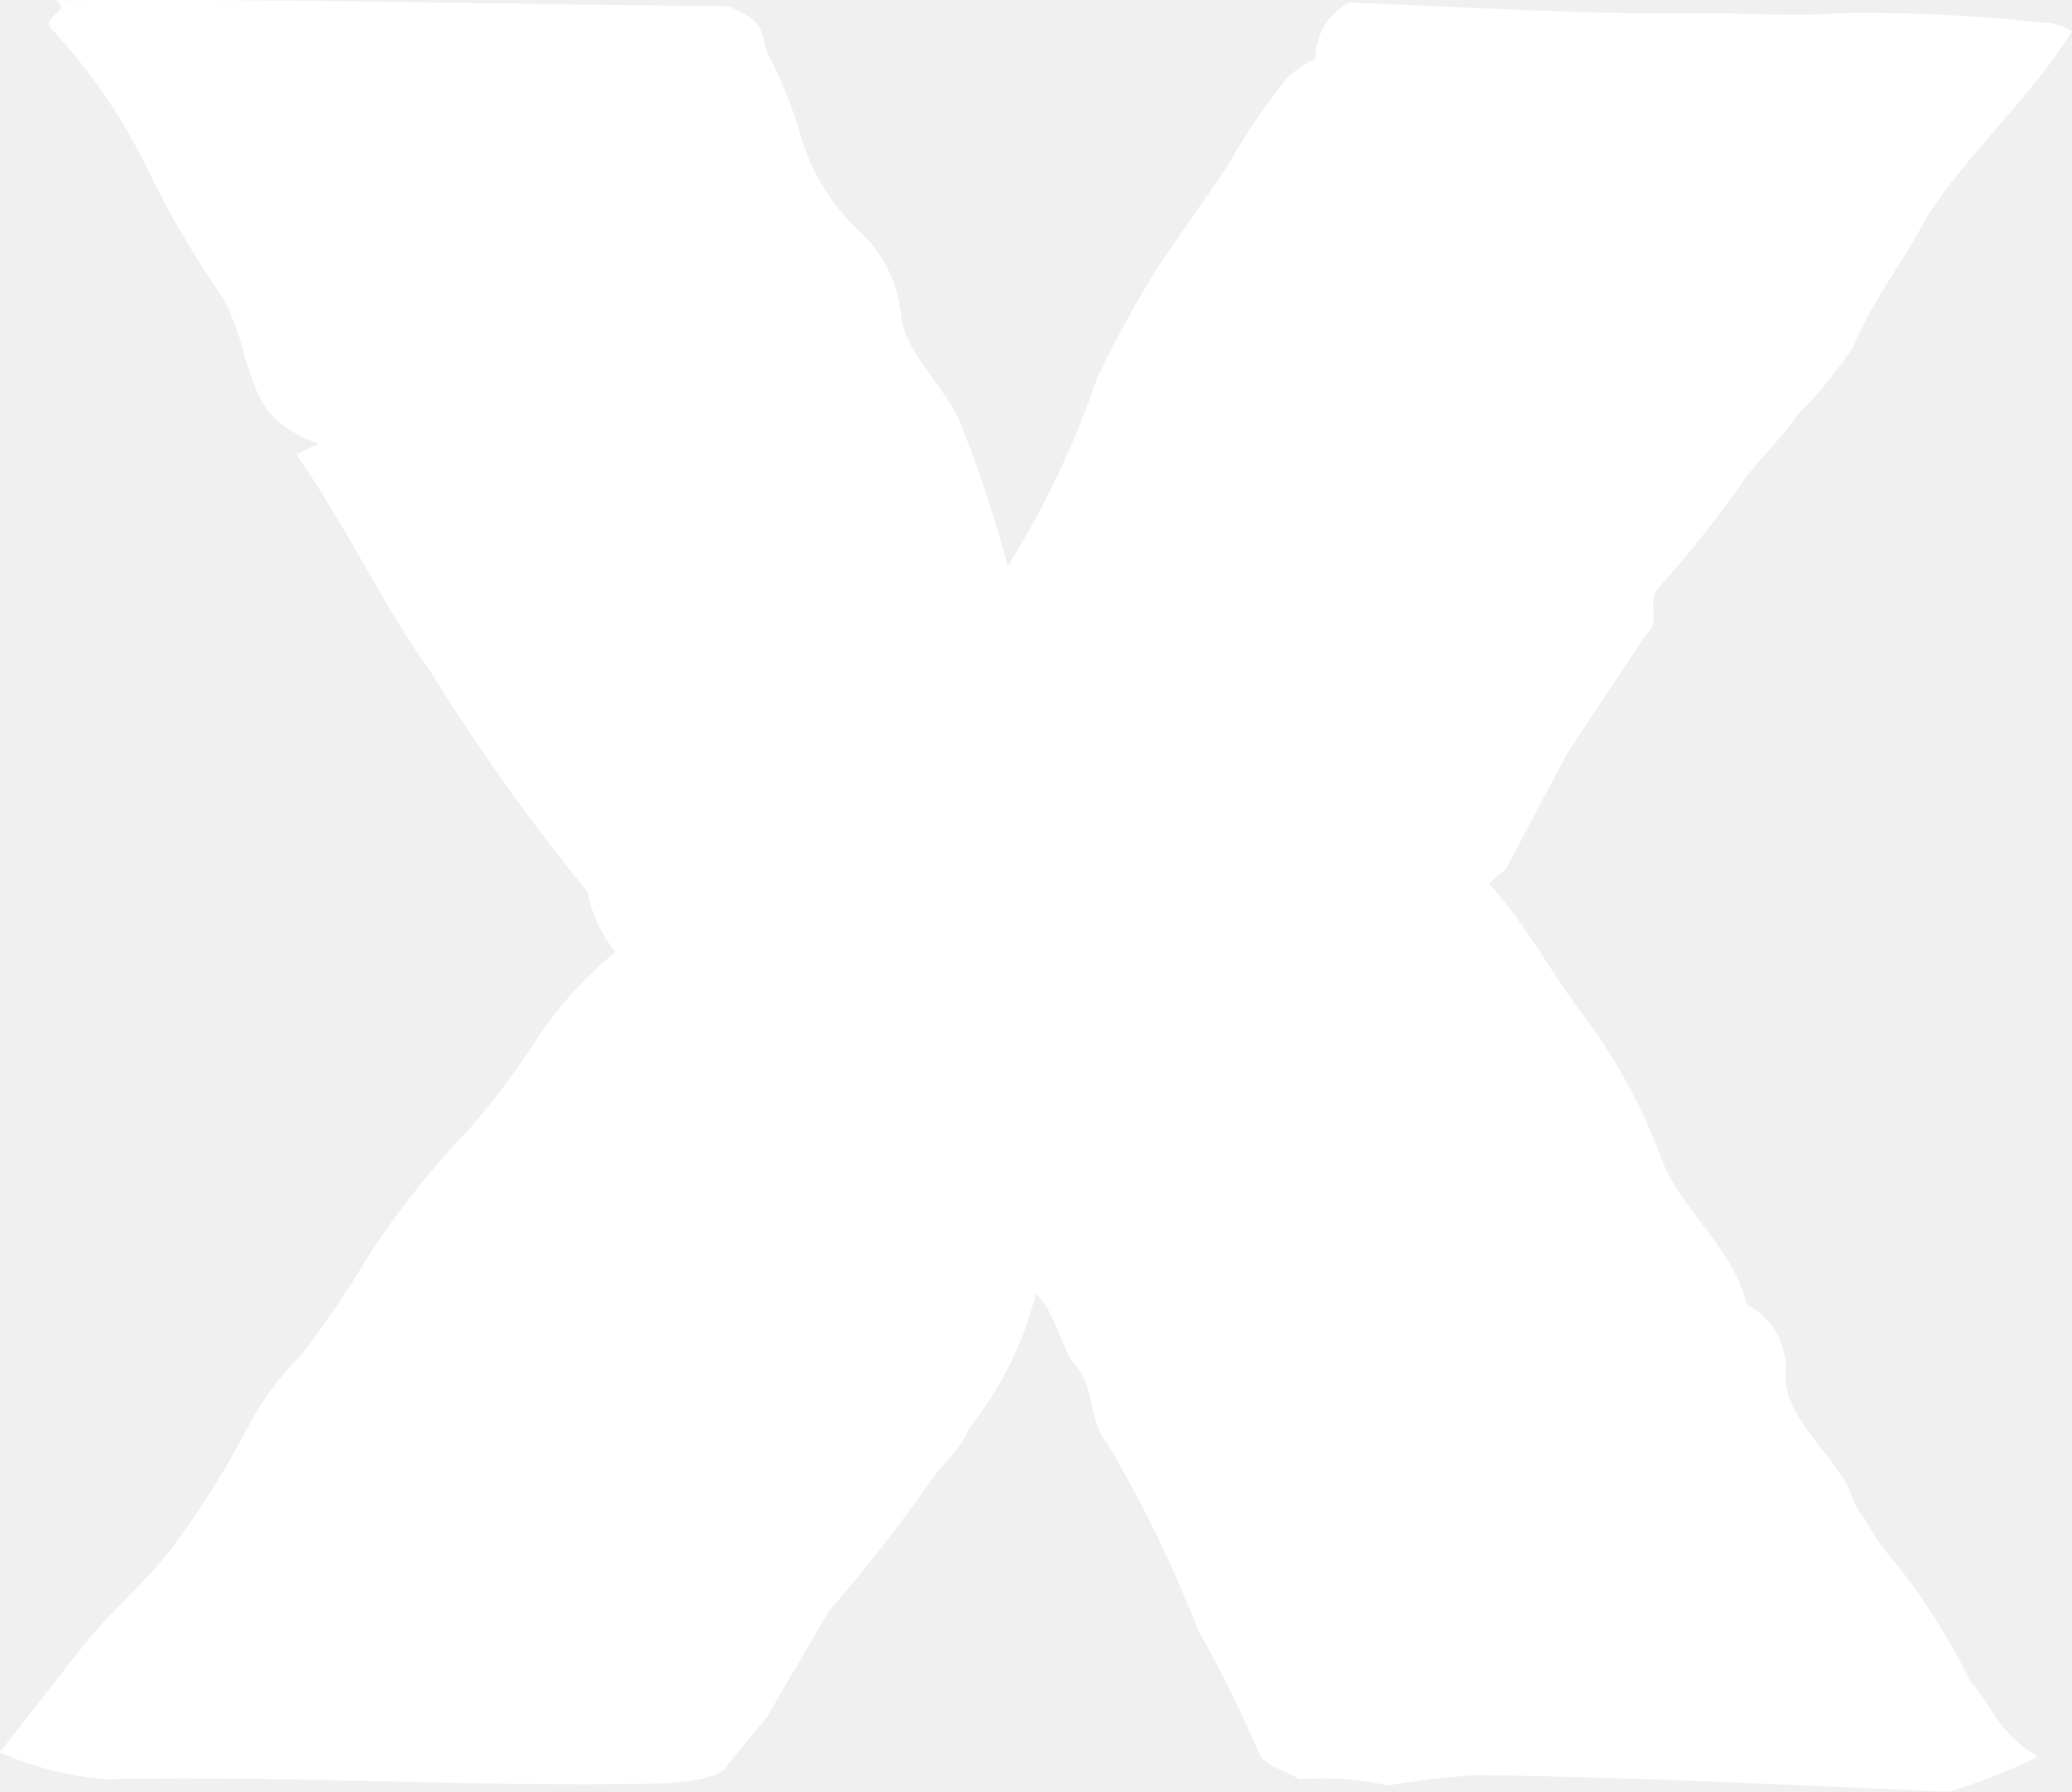
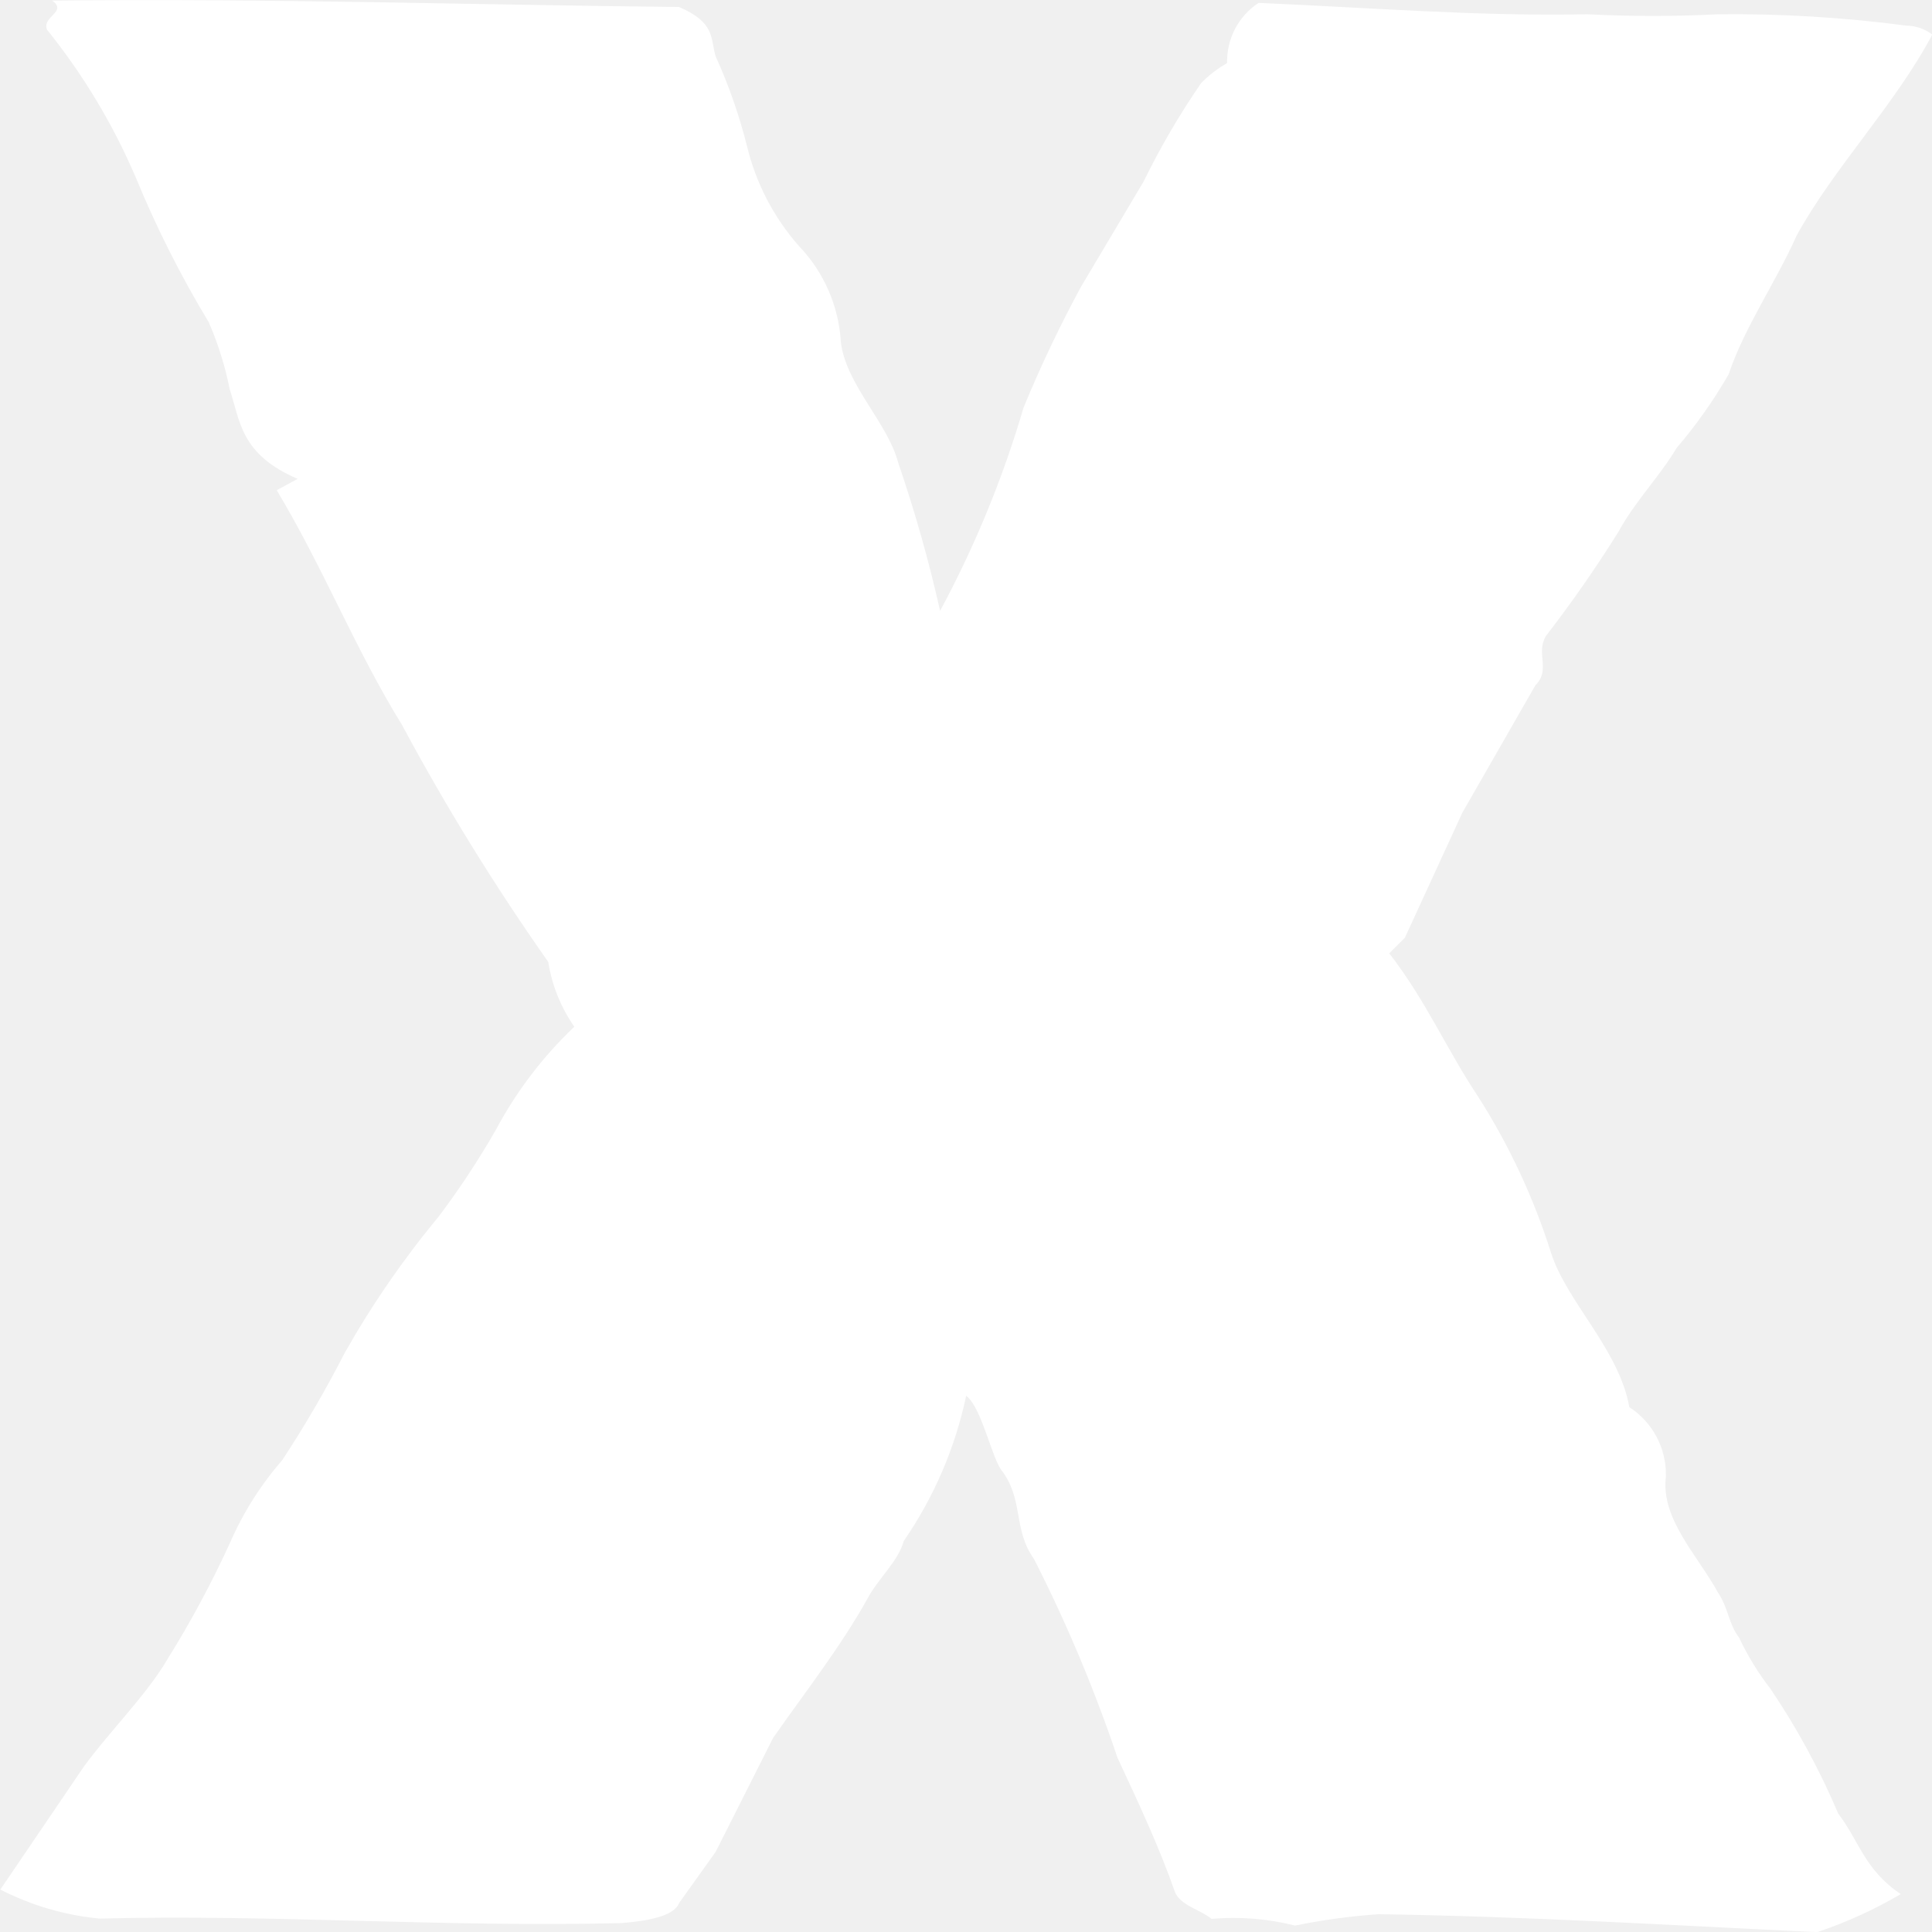
- <svg xmlns="http://www.w3.org/2000/svg" width="17.7" height="15.306" viewBox="0 0 17.7 15.306">
-   <path id="Path_11" data-name="Path 11" d="M-9.7-47.308c.144.089-.1.124-.048.23a4.919,4.919,0,0,1,.813,1.169,8.016,8.016,0,0,0,.67,1.151,2.369,2.369,0,0,1,.191.531c.1.248.1.514.622.708l-.191.089c.431.62.718,1.258,1.148,1.86a18.024,18.024,0,0,0,1.339,1.877,1.152,1.152,0,0,0,.239.514,3.3,3.3,0,0,0-.718.815,6.608,6.608,0,0,1-.526.691,7.422,7.422,0,0,0-.861,1.08,8.852,8.852,0,0,1-.574.85,2.514,2.514,0,0,0-.478.655,7.866,7.866,0,0,1-.574.921c-.191.283-.526.567-.765.85l-.765.974a2.813,2.813,0,0,0,.909.23c1.579-.035,3.157.071,4.784.035.239-.018.478-.053.526-.159l.335-.407.526-.9a13.372,13.372,0,0,0,.861-1.1c.1-.159.287-.3.335-.461a2.981,2.981,0,0,0,.574-1.151c.144.089.239.514.335.6.191.23.1.461.287.691a10.928,10.928,0,0,1,.765,1.576,10.94,10.94,0,0,1,.526,1.063c.048.106.239.142.335.213a2.661,2.661,0,0,1,.765.053,6.654,6.654,0,0,1,.765-.089c1.387.018,2.727.089,4.018.142a4.363,4.363,0,0,0,.765-.3c-.335-.195-.383-.425-.574-.638a5.645,5.645,0,0,0-.622-.992,2.12,2.12,0,0,1-.287-.407c-.1-.106-.1-.23-.191-.354-.191-.3-.526-.584-.478-.921a.614.614,0,0,0-.335-.549c-.1-.461-.574-.832-.718-1.222a4.936,4.936,0,0,0-.67-1.24c-.287-.372-.478-.762-.813-1.134l.144-.124.526-.992.67-1.01c.144-.124,0-.248.1-.39a10.212,10.212,0,0,0,.67-.832c.144-.23.383-.443.526-.655a3.95,3.95,0,0,0,.478-.584c.144-.372.431-.726.622-1.1.335-.531.909-1.045,1.244-1.594a.44.44,0,0,0-.239-.071A14.023,14.023,0,0,0,5.564-47.2c-.431.035-.813,0-1.2,0-1,.018-2.009-.053-3.014-.089a.532.532,0,0,0-.287.478,1.032,1.032,0,0,0-.239.159,5.956,5.956,0,0,0-.526.779l-.574.832a9.482,9.482,0,0,0-.526.956,7.756,7.756,0,0,1-.765,1.612,9.9,9.9,0,0,0-.383-1.169c-.1-.319-.478-.62-.526-.956a1.127,1.127,0,0,0-.383-.762,1.776,1.776,0,0,1-.478-.8,3.829,3.829,0,0,0-.287-.708c-.048-.142,0-.266-.335-.39C-5.822-47.272-7.687-47.325-9.7-47.308Z" transform="translate(10.175 47.311)" fill="#fff" />
+ <svg xmlns="http://www.w3.org/2000/svg" width="34" height="34" viewBox="0 0 34 34">
+   <path id="Path_11" data-name="Path 11" d="M-9.256-47.3c.276.2-.184.275-.092.511a11.107,11.107,0,0,1,1.562,2.6A18.655,18.655,0,0,0-6.5-41.638a5.821,5.821,0,0,1,.368,1.18c.184.551.184,1.141,1.195,1.574l-.368.2c.827,1.377,1.378,2.793,2.205,4.131a40.516,40.516,0,0,0,2.573,4.17,2.757,2.757,0,0,0,.459,1.141,7.126,7.126,0,0,0-1.378,1.81A14.672,14.672,0,0,1-2.456-25.9,16.335,16.335,0,0,0-4.11-23.5a20.1,20.1,0,0,1-1.1,1.888,5.628,5.628,0,0,0-.919,1.456,18.1,18.1,0,0,1-1.1,2.046c-.368.629-1.011,1.259-1.47,1.888l-1.47,2.164a4.832,4.832,0,0,0,1.746.511c3.032-.079,6.065.157,9.189.079.459-.039.919-.118,1.011-.354l.643-.9,1.011-2.006c.551-.787,1.195-1.613,1.654-2.439.184-.354.551-.669.643-1.023a7.078,7.078,0,0,0,1.1-2.557c.276.2.459,1.141.643,1.338.368.511.184,1.023.551,1.534a26.065,26.065,0,0,1,1.47,3.5c.368.787.735,1.574,1.011,2.361.092.236.459.315.643.472a4.44,4.44,0,0,1,1.47.118,11.129,11.129,0,0,1,1.47-.2c2.665.039,5.238.2,7.719.315a7.754,7.754,0,0,0,1.47-.669c-.643-.433-.735-.944-1.1-1.416a12.981,12.981,0,0,0-1.195-2.2,4.778,4.778,0,0,1-.551-.9c-.184-.236-.184-.511-.368-.787-.368-.669-1.011-1.3-.919-2.046a1.409,1.409,0,0,0-.643-1.22c-.184-1.023-1.1-1.849-1.378-2.715a11.605,11.605,0,0,0-1.286-2.754c-.551-.826-.919-1.692-1.562-2.518l.276-.275,1.011-2.2,1.286-2.243c.276-.275,0-.551.184-.866a22.43,22.43,0,0,0,1.286-1.849c.276-.511.735-.984,1.011-1.456a8.646,8.646,0,0,0,.919-1.3c.276-.826.827-1.613,1.195-2.439.643-1.18,1.746-2.321,2.389-3.541a.768.768,0,0,0-.459-.157,23.332,23.332,0,0,0-3.308-.2,22.353,22.353,0,0,1-2.3,0c-1.93.039-3.859-.118-5.789-.2A1.229,1.229,0,0,0,11.42-46.2a1.992,1.992,0,0,0-.459.354,13.521,13.521,0,0,0-1.011,1.731l-1.1,1.849a22.246,22.246,0,0,0-1.011,2.125,18.544,18.544,0,0,1-1.47,3.58,24.508,24.508,0,0,0-.735-2.6c-.184-.708-.919-1.377-1.011-2.125a2.668,2.668,0,0,0-.735-1.692,4.11,4.11,0,0,1-.919-1.77,9.312,9.312,0,0,0-.551-1.574c-.092-.315,0-.59-.643-.866C-1.813-47.224-5.4-47.342-9.256-47.3Z" transform="translate(10.175 47.311)" fill="#fff" />
</svg>
